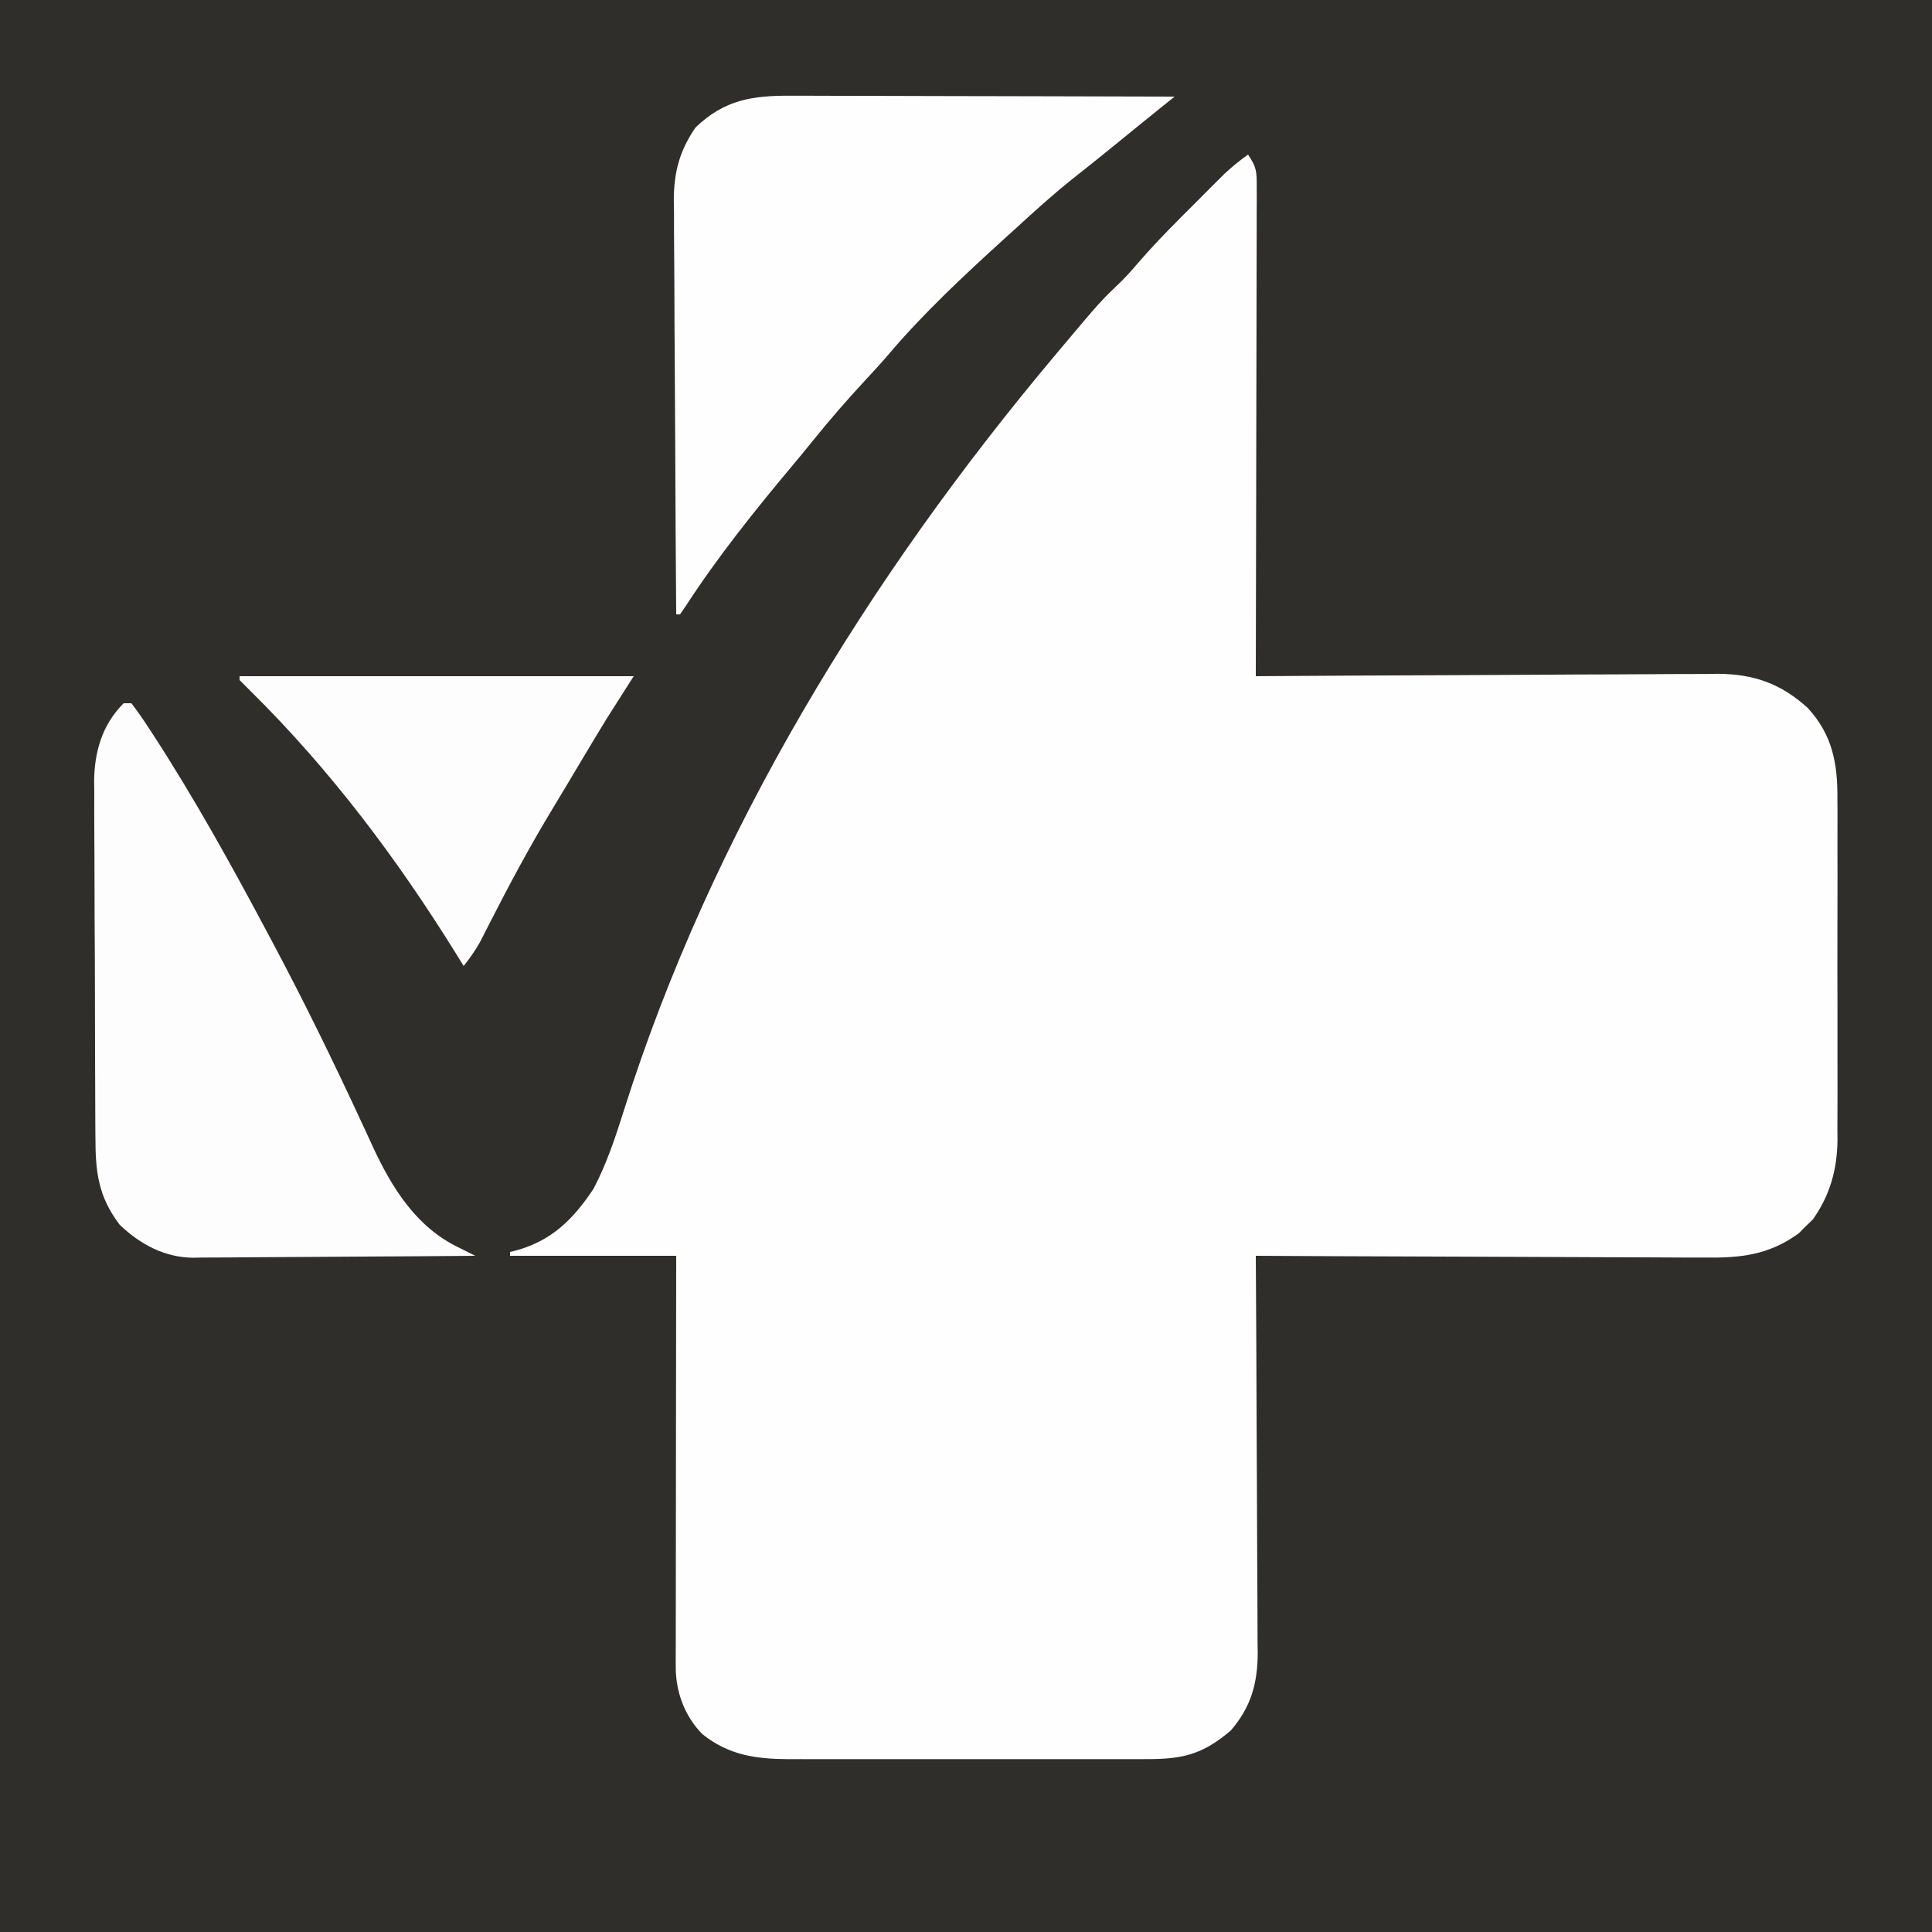
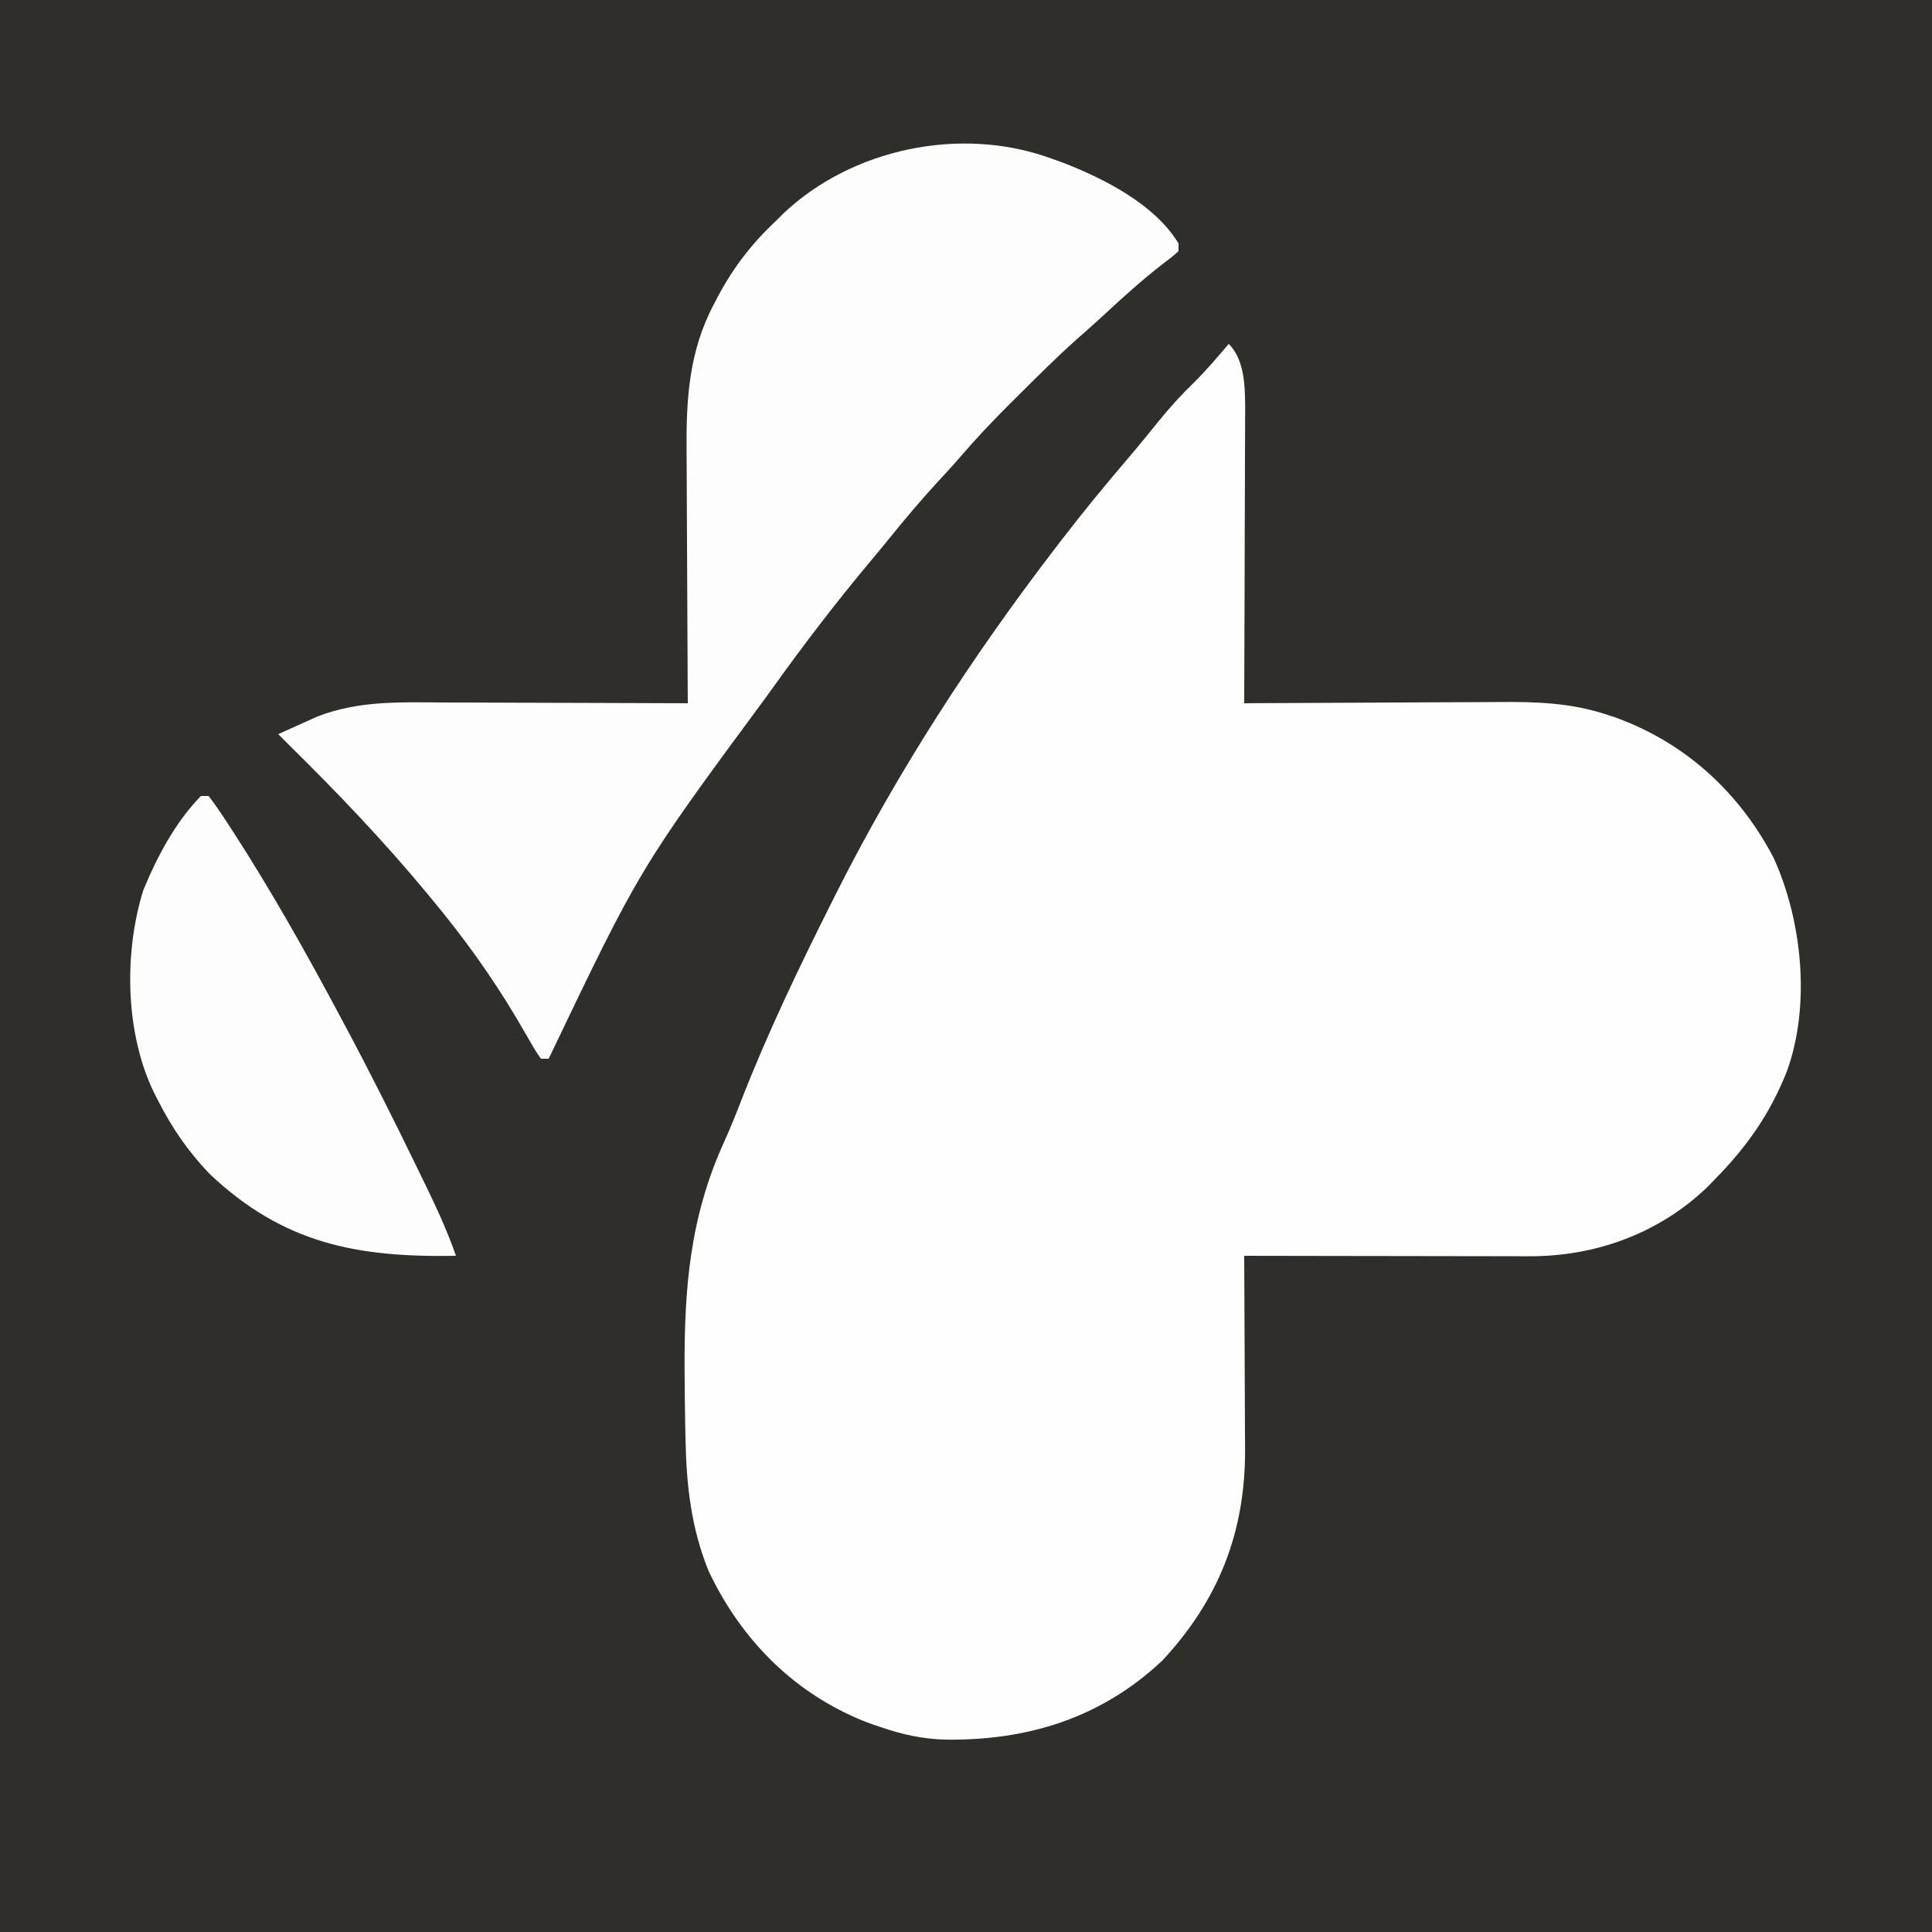
<svg xmlns="http://www.w3.org/2000/svg" version="1.1" width="500" height="500">
  <path d="M0 0 C165 0 330 0 500 0 C500 165 500 330 500 500 C335 500 170 500 0 500 C0 335 0 170 0 0 Z " fill="#302E2B" transform="translate(0,0)" />
-   <path d="M0 0 C2.242 3.362 2.248 4.444 2.241 8.372 C2.245 10.044 2.245 10.044 2.249 11.75 C2.238 13.585 2.238 13.585 2.227 15.458 C2.227 16.746 2.228 18.034 2.228 19.361 C2.229 22.893 2.217 26.426 2.203 29.959 C2.19 33.65 2.189 37.342 2.187 41.034 C2.181 48.025 2.164 55.016 2.144 62.007 C2.122 69.965 2.111 77.924 2.101 85.883 C2.08 102.255 2.045 118.628 2 135 C2.983 134.993 2.983 134.993 3.987 134.986 C19.971 134.875 35.956 134.793 51.94 134.741 C59.671 134.715 67.401 134.68 75.131 134.623 C81.872 134.573 88.613 134.541 95.354 134.53 C98.92 134.523 102.486 134.508 106.052 134.471 C110.043 134.431 114.032 134.43 118.023 134.432 C119.778 134.405 119.778 134.405 121.569 134.378 C130.894 134.436 137.937 136.923 144.875 143.25 C151.209 150.17 152.595 157.559 152.518 166.685 C152.528 168.229 152.528 168.229 152.539 169.803 C152.556 173.18 152.545 176.556 152.531 179.934 C152.534 182.296 152.538 184.658 152.543 187.02 C152.549 191.962 152.54 196.903 152.521 201.845 C152.499 208.161 152.512 214.476 152.536 220.792 C152.55 225.667 152.546 230.543 152.535 235.418 C152.533 237.746 152.536 240.074 152.545 242.402 C152.555 245.663 152.54 248.924 152.518 252.185 C152.526 253.136 152.534 254.086 152.542 255.065 C152.447 262.69 150.606 269.306 146.176 275.586 C145.253 276.472 145.253 276.472 144.312 277.375 C143.711 277.981 143.109 278.587 142.488 279.211 C134.686 284.821 127.579 285.57 118.136 285.454 C116.877 285.455 115.617 285.455 114.32 285.456 C110.892 285.457 107.466 285.434 104.039 285.406 C100.447 285.38 96.856 285.378 93.264 285.373 C86.475 285.361 79.686 285.328 72.897 285.288 C65.163 285.243 57.429 285.221 49.695 285.201 C33.797 285.16 17.898 285.089 2 285 C2.004 285.564 2.007 286.128 2.011 286.708 C2.1 300.456 2.166 314.204 2.207 327.951 C2.228 334.6 2.256 341.248 2.302 347.897 C2.345 354.316 2.369 360.735 2.38 367.154 C2.387 369.6 2.401 372.046 2.423 374.492 C2.452 377.924 2.456 381.356 2.454 384.789 C2.468 385.794 2.483 386.8 2.498 387.836 C2.452 395.73 0.736 401.853 -4.5 407.875 C-11.89 414.157 -17.031 415.297 -26.63 415.259 C-28.236 415.264 -28.236 415.264 -29.874 415.269 C-33.412 415.278 -36.95 415.272 -40.488 415.266 C-42.951 415.267 -45.413 415.269 -47.875 415.271 C-53.038 415.274 -58.2 415.27 -63.362 415.261 C-69.969 415.249 -76.577 415.256 -83.184 415.268 C-88.271 415.275 -93.357 415.273 -98.443 415.268 C-100.879 415.266 -103.315 415.268 -105.75 415.273 C-109.161 415.278 -112.571 415.27 -115.982 415.259 C-116.983 415.263 -117.984 415.267 -119.016 415.271 C-127.505 415.22 -134.45 414.213 -141.238 408.785 C-145.798 404.165 -148.128 397.845 -148.12 391.425 C-148.122 390.487 -148.123 389.549 -148.124 388.583 C-148.119 387.042 -148.119 387.042 -148.114 385.47 C-148.114 384.387 -148.114 383.304 -148.114 382.188 C-148.113 378.601 -148.105 375.013 -148.098 371.426 C-148.096 368.941 -148.094 366.457 -148.093 363.973 C-148.09 358.097 -148.082 352.222 -148.072 346.346 C-148.06 339.001 -148.054 331.656 -148.049 324.311 C-148.038 311.207 -148.021 298.104 -148 285 C-162.19 285 -176.38 285 -191 285 C-191 284.67 -191 284.34 -191 284 C-190.443 283.865 -189.886 283.729 -189.312 283.59 C-180.1 280.991 -174.653 275.531 -169.422 267.699 C-166.007 261.217 -163.711 254.29 -161.518 247.319 C-138.757 175.443 -98.256 109.461 -50 52 C-49.173 51.014 -49.173 51.014 -48.329 50.008 C-38.203 37.973 -38.203 37.973 -32.675 32.676 C-30.999 30.999 -29.472 29.256 -27.938 27.449 C-23.459 22.299 -18.647 17.501 -13.812 12.688 C-12.924 11.795 -12.035 10.902 -11.119 9.982 C-10.261 9.126 -9.403 8.269 -8.52 7.387 C-7.747 6.615 -6.975 5.844 -6.179 5.05 C-4.206 3.194 -2.202 1.571 0 0 Z " fill="#FEFEFE" transform="translate(323,40)" />
-   <path d="M0 0 C1.611 -0 1.611 -0 3.254 -0.001 C6.793 0.001 10.331 0.016 13.87 0.032 C16.327 0.035 18.785 0.038 21.243 0.04 C27.703 0.048 34.164 0.068 40.625 0.09 C47.221 0.11 53.817 0.119 60.413 0.129 C73.349 0.151 86.285 0.185 99.221 0.227 C98.435 0.856 97.649 1.484 96.839 2.132 C94.747 3.806 92.662 5.488 90.584 7.18 C89.93 7.713 89.275 8.246 88.601 8.794 C87.194 9.94 85.787 11.085 84.381 12.23 C80.557 15.34 76.717 18.425 72.846 21.477 C67.78 25.523 62.995 29.843 58.221 34.227 C57.224 35.131 56.227 36.035 55.229 36.938 C44.698 46.516 34.14 56.33 24.948 67.219 C23.11 69.357 21.204 71.423 19.285 73.489 C14.573 78.567 10.056 83.743 5.713 89.145 C3.843 91.459 1.954 93.749 0.042 96.028 C-9.553 107.492 -18.95 119.237 -27.115 131.778 C-27.664 132.586 -28.213 133.394 -28.779 134.227 C-29.109 134.227 -29.439 134.227 -29.779 134.227 C-29.896 119.275 -29.984 104.324 -30.038 89.372 C-30.064 82.428 -30.099 75.485 -30.156 68.542 C-30.211 61.838 -30.24 55.134 -30.253 48.429 C-30.262 45.875 -30.28 43.321 -30.307 40.767 C-30.344 37.181 -30.349 33.597 -30.346 30.011 C-30.364 28.962 -30.382 27.913 -30.401 26.833 C-30.351 19.691 -28.869 14.159 -24.779 8.227 C-17.32 1.039 -10.043 -0.072 0 0 Z " fill="#FEFEFE" transform="translate(204.7788,24.77295)" />
-   <path d="M0 0 C0.66 0 1.32 0 2 0 C3.542 2.008 4.935 4.006 6.312 6.125 C6.748 6.789 7.184 7.453 7.633 8.136 C18.294 24.568 27.805 41.717 37 59 C37.537 60.006 38.074 61.011 38.627 62.047 C46.786 77.376 54.379 92.911 61.671 108.667 C61.997 109.369 62.322 110.07 62.658 110.793 C63.263 112.098 63.866 113.405 64.465 114.713 C69.502 125.578 75.843 135.75 87 141 C88.335 141.664 89.668 142.33 91 143 C80.838 143.093 70.676 143.164 60.514 143.207 C55.794 143.228 51.075 143.256 46.356 143.302 C41.798 143.345 37.24 143.369 32.681 143.38 C30.946 143.387 29.211 143.401 27.476 143.423 C25.037 143.452 22.599 143.456 20.16 143.454 C19.45 143.468 18.74 143.483 18.009 143.498 C10.561 143.437 4.346 140.049 -1 135 C-6.607 127.631 -7.3 121.247 -7.306 112.288 C-7.315 111.221 -7.323 110.153 -7.332 109.053 C-7.356 105.53 -7.364 102.007 -7.371 98.484 C-7.38 96.028 -7.389 93.572 -7.398 91.116 C-7.415 85.968 -7.423 80.82 -7.426 75.672 C-7.431 69.091 -7.469 62.51 -7.514 55.928 C-7.544 50.855 -7.551 45.781 -7.552 40.707 C-7.556 38.282 -7.569 35.856 -7.59 33.431 C-7.617 30.03 -7.612 26.63 -7.599 23.229 C-7.614 22.237 -7.629 21.244 -7.644 20.222 C-7.564 12.539 -5.562 5.562 0 0 Z " fill="#FDFDFD" transform="translate(32,182)" />
-   <path d="M0 0 C33.66 0 67.32 0 102 0 C98.535 5.445 98.535 5.445 95 11 C93.049 14.201 91.108 17.406 89.188 20.625 C88.673 21.488 88.158 22.35 87.627 23.239 C86.579 24.996 85.532 26.753 84.486 28.51 C83.14 30.765 81.785 33.014 80.426 35.262 C74.916 44.433 69.881 53.803 65.021 63.335 C64.541 64.273 64.061 65.21 63.566 66.176 C63.143 67.01 62.72 67.845 62.283 68.704 C61.018 70.968 59.605 72.966 58 75 C57.371 73.984 56.742 72.968 56.094 71.922 C40.735 47.184 23.569 24.319 2.812 3.812 C1.884 2.884 0.956 1.956 0 1 C0 0.67 0 0.34 0 0 Z " fill="#FDFDFD" transform="translate(62,175)" />
+   <path d="M0 0 C4.268 4.268 4.226 11.534 4.249 17.324 C4.238 18.425 4.238 18.425 4.227 19.549 C4.227 20.35 4.228 21.151 4.228 21.977 C4.227 24.59 4.211 27.203 4.195 29.816 C4.192 31.642 4.189 33.468 4.187 35.293 C4.179 40.072 4.16 44.851 4.137 49.63 C4.117 54.517 4.108 59.404 4.098 64.291 C4.076 73.861 4.042 83.43 4 93 C5.001 92.993 6.001 92.987 7.032 92.98 C16.506 92.919 25.979 92.874 35.453 92.845 C40.322 92.829 45.191 92.808 50.061 92.774 C54.768 92.741 59.475 92.723 64.183 92.715 C65.97 92.71 67.758 92.699 69.545 92.683 C79.458 92.596 88.48 92.831 98 96 C98.673 96.223 99.345 96.445 100.038 96.675 C118.098 103.158 132.177 116.082 141 133 C148.443 149.288 150.663 171.389 144.375 188.438 C140.05 199.277 134.151 207.698 126 216 C125.323 216.701 124.646 217.403 123.949 218.125 C111.413 230.213 94.904 236.197 77.678 236.114 C76.477 236.114 76.477 236.114 75.251 236.114 C72.627 236.113 70.003 236.106 67.379 236.098 C65.55 236.096 63.722 236.094 61.894 236.093 C57.098 236.09 52.303 236.08 47.507 236.069 C42.607 236.058 37.707 236.054 32.807 236.049 C23.204 236.038 13.602 236.021 4 236 C4.004 236.74 4.009 237.48 4.013 238.242 C4.054 245.258 4.084 252.274 4.104 259.29 C4.114 262.896 4.128 266.502 4.151 270.108 C4.173 273.597 4.185 277.085 4.19 280.573 C4.195 282.533 4.211 284.493 4.227 286.453 C4.229 307.715 -2.693 325.178 -17.188 340.75 C-33.018 355.651 -52.084 361.517 -73.488 361.215 C-79.287 361.02 -84.522 359.898 -90 358 C-90.971 357.671 -91.941 357.343 -92.941 357.004 C-111.854 349.878 -126.058 335.712 -134.605 317.598 C-139.099 306.515 -140.332 295.63 -140.582 283.742 C-140.624 281.868 -140.624 281.868 -140.666 279.955 C-140.739 275.929 -140.786 271.902 -140.812 267.875 C-140.817 267.19 -140.822 266.505 -140.827 265.798 C-140.947 244.586 -139.49 225.995 -130.586 206.502 C-128.96 202.912 -127.511 199.285 -126.09 195.609 C-119.329 178.305 -111.327 161.594 -103 145 C-102.474 143.95 -101.947 142.9 -101.405 141.819 C-85.598 110.48 -66.358 80.844 -45 53 C-44.512 52.362 -44.025 51.724 -43.522 51.067 C-37.767 43.567 -31.777 36.29 -25.633 29.105 C-23.117 26.156 -20.681 23.145 -18.25 20.125 C-15.244 16.429 -12.133 13.009 -8.707 9.703 C-5.627 6.63 -2.825 3.306 0 0 Z " fill="#FEFEFE" transform="translate(318,89)" />
+   <path d="M0 0 C0.989 0.352 1.977 0.704 2.996 1.066 C13.677 5.189 26.82 11.821 33 22 C33 22.66 33 23.32 33 24 C31.234 25.559 31.234 25.559 28.75 27.438 C23.56 31.484 18.725 35.833 13.91 40.309 C11.452 42.582 8.957 44.796 6.438 47 C1.224 51.679 -3.727 56.618 -8.688 61.562 C-9.496 62.366 -10.304 63.17 -11.137 63.998 C-15.407 68.279 -19.522 72.636 -23.465 77.22 C-25.547 79.635 -27.711 81.971 -29.875 84.312 C-33.894 88.724 -37.729 93.237 -41.473 97.883 C-43.35 100.212 -45.26 102.513 -47.184 104.805 C-55.904 115.225 -64.076 125.963 -72 137 C-72.534 137.743 -73.068 138.486 -73.618 139.252 C-106.408 183.671 -106.408 183.671 -130 233 C-130.66 233 -131.32 233 -132 233 C-133.29 231.174 -133.29 231.174 -134.766 228.602 C-135.319 227.656 -135.872 226.71 -136.442 225.736 C-137.039 224.709 -137.635 223.683 -138.25 222.625 C-144.74 211.717 -151.899 201.755 -160 192 C-160.769 191.068 -160.769 191.068 -161.554 190.116 C-172.636 176.742 -184.625 164.178 -197 152 C-198.001 151.001 -199.002 150.002 -200 149 C-197.88 148.029 -195.755 147.073 -193.625 146.125 C-192.442 145.591 -191.258 145.058 -190.039 144.508 C-179.34 140.273 -168.395 140.736 -157.086 140.805 C-155.262 140.808 -153.438 140.811 -151.613 140.813 C-146.843 140.821 -142.072 140.84 -137.301 140.863 C-132.421 140.883 -127.541 140.892 -122.66 140.902 C-113.107 140.924 -103.553 140.958 -94 141 C-94.01 139.502 -94.01 139.502 -94.02 137.974 C-94.081 128.516 -94.126 119.058 -94.155 109.599 C-94.171 104.738 -94.192 99.876 -94.226 95.015 C-94.259 90.314 -94.277 85.613 -94.285 80.912 C-94.29 79.128 -94.301 77.344 -94.317 75.561 C-94.434 62.209 -93.657 49.791 -87.25 37.75 C-86.902 37.077 -86.554 36.403 -86.196 35.71 C-82.208 28.193 -77.247 21.79 -71 16 C-70.486 15.481 -69.971 14.961 -69.441 14.426 C-51.621 -2.628 -23.162 -8.494 0 0 Z " fill="#FDFDFD" transform="translate(272,41)" />
+   <path d="M0 0 C0.66 0 1.32 0 2 0 C3.559 2.05 4.976 4.092 6.375 6.25 C7.033 7.253 7.033 7.253 7.704 8.277 C17.95 24.056 27.156 40.403 36 57 C36.479 57.895 36.958 58.79 37.452 59.712 C43.92 71.825 50.064 84.087 56.062 96.438 C56.388 97.106 56.714 97.775 57.05 98.463 C60.331 105.207 63.55 111.902 66 119 C40.455 119.467 21.326 115.884 2.188 97.75 C-3.268 92.024 -7.416 86.044 -11 79 C-11.303 78.416 -11.607 77.833 -11.919 77.231 C-19.625 61.753 -20.003 40.8 -14.938 24.438 C-11.318 15.66 -6.664 6.854 0 0 Z " fill="#FDFDFD" transform="translate(52,206)" />
</svg>
